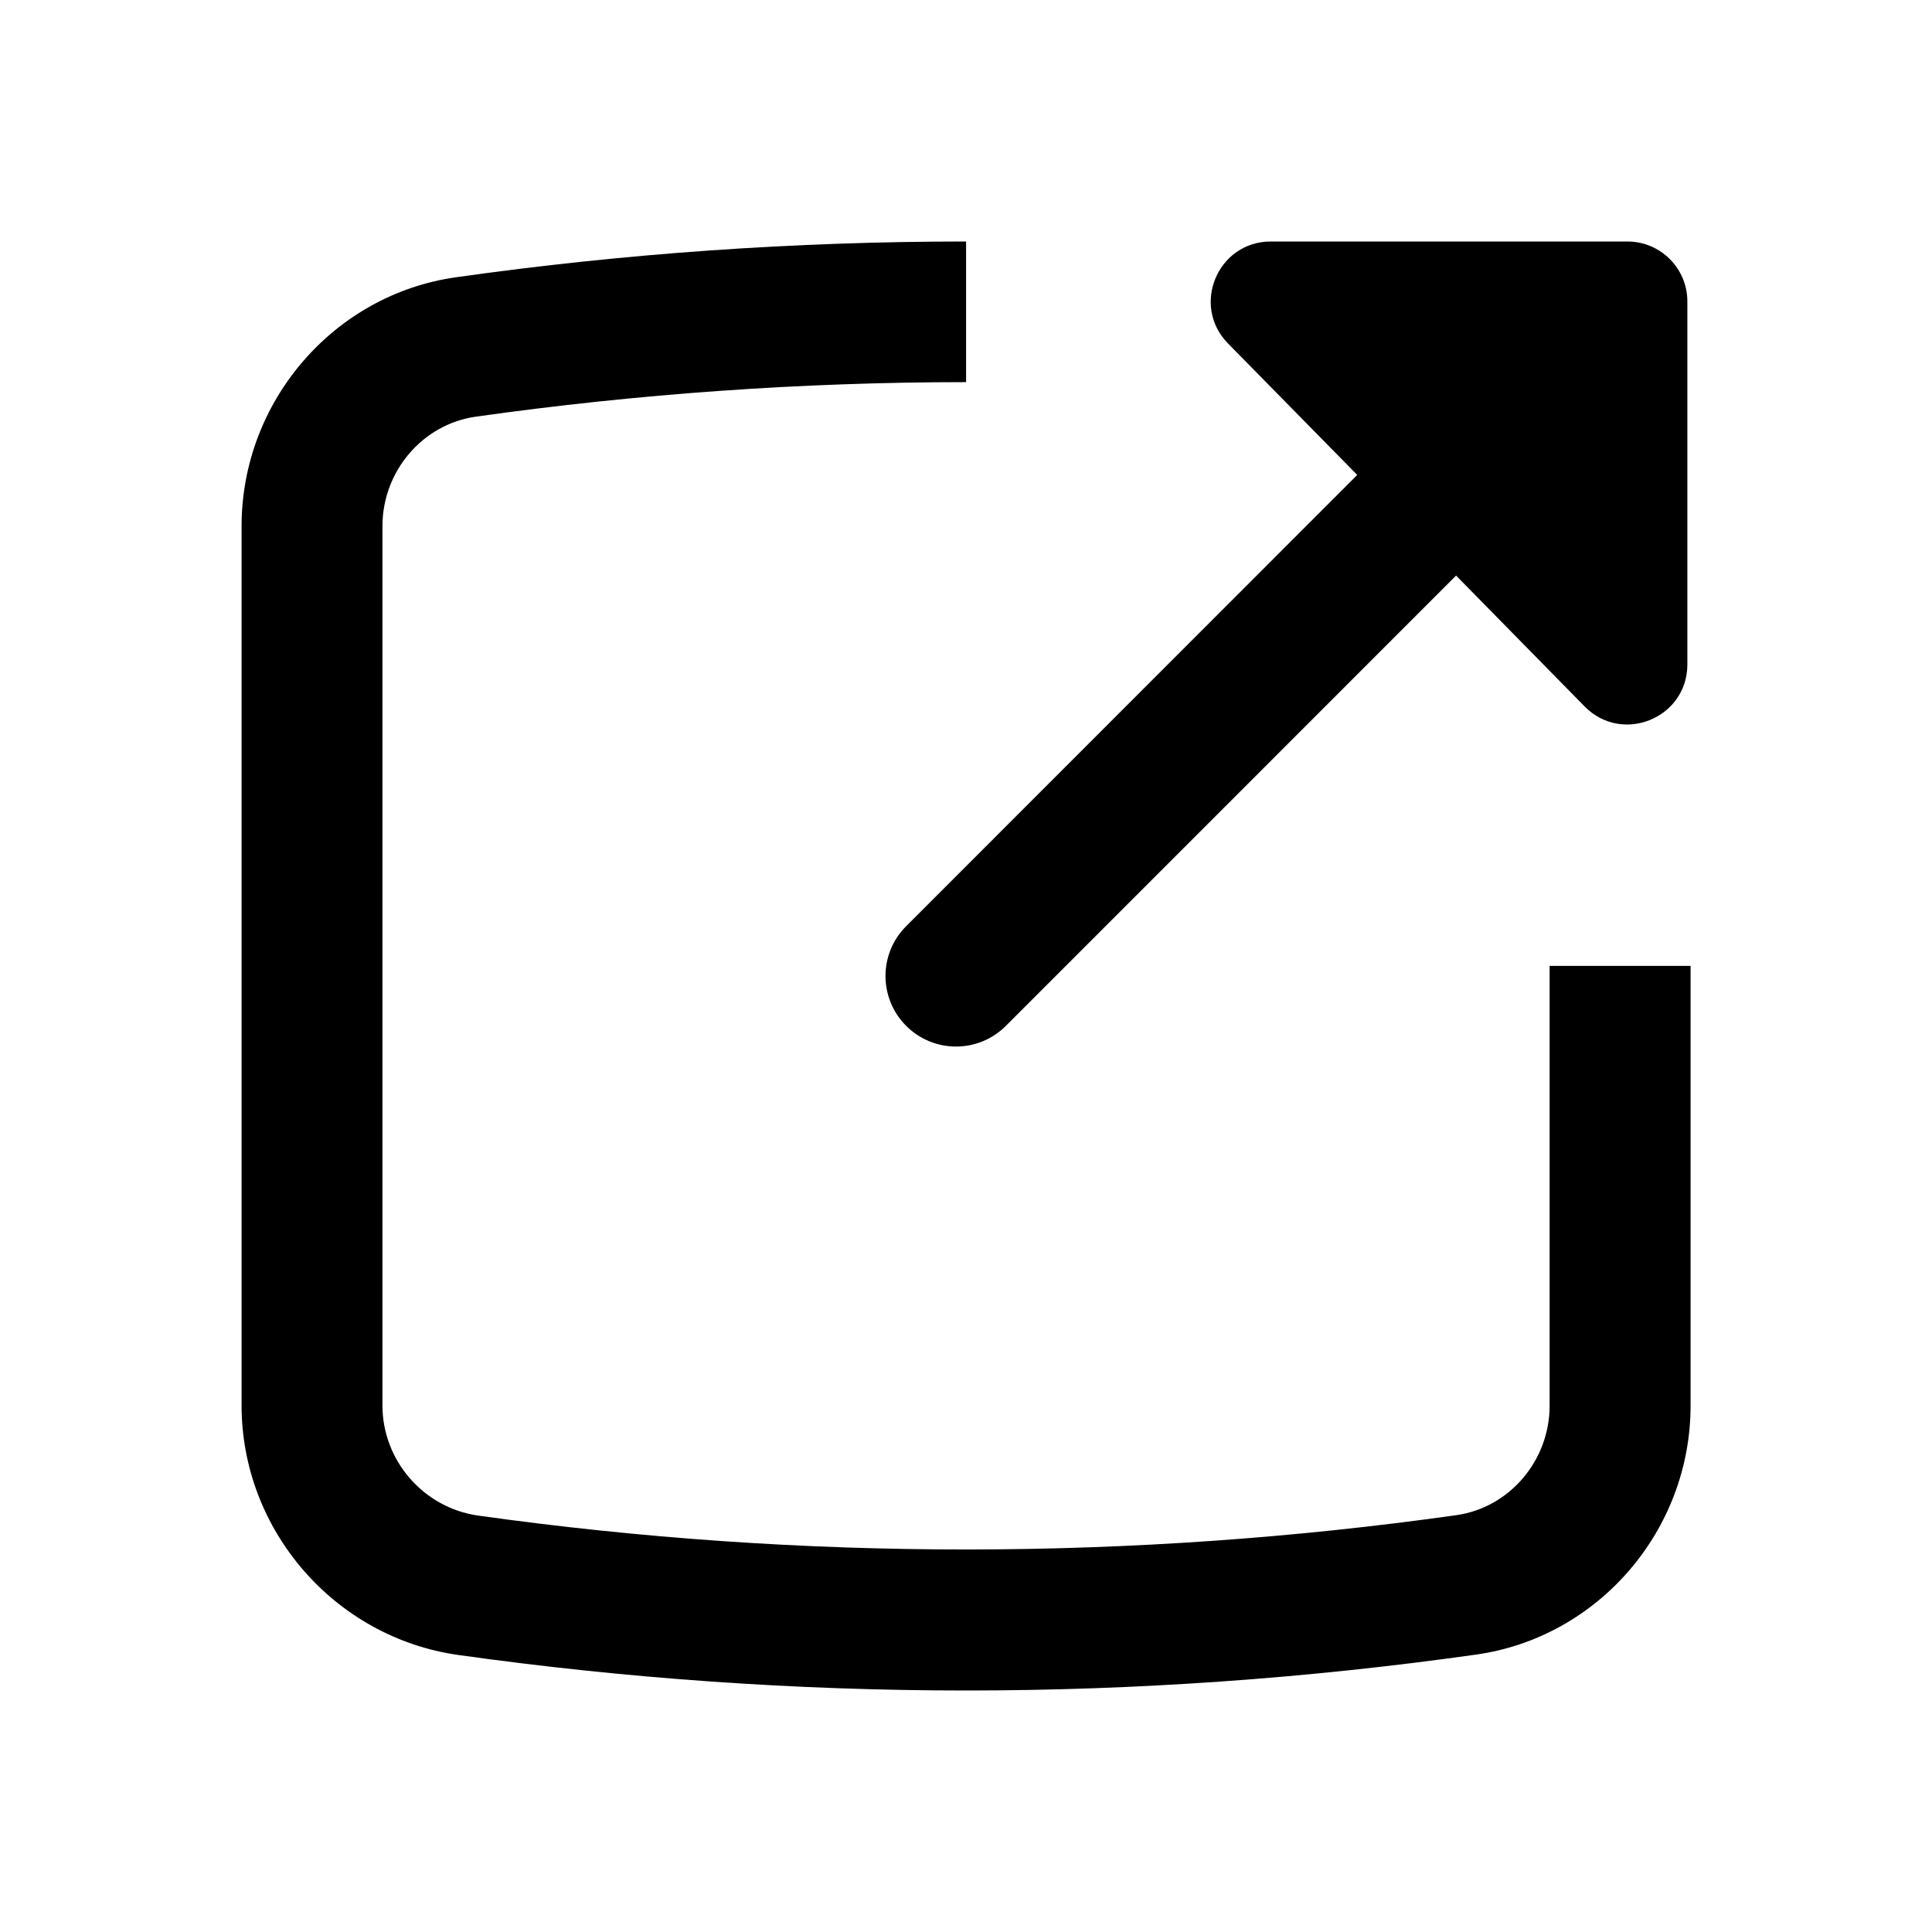
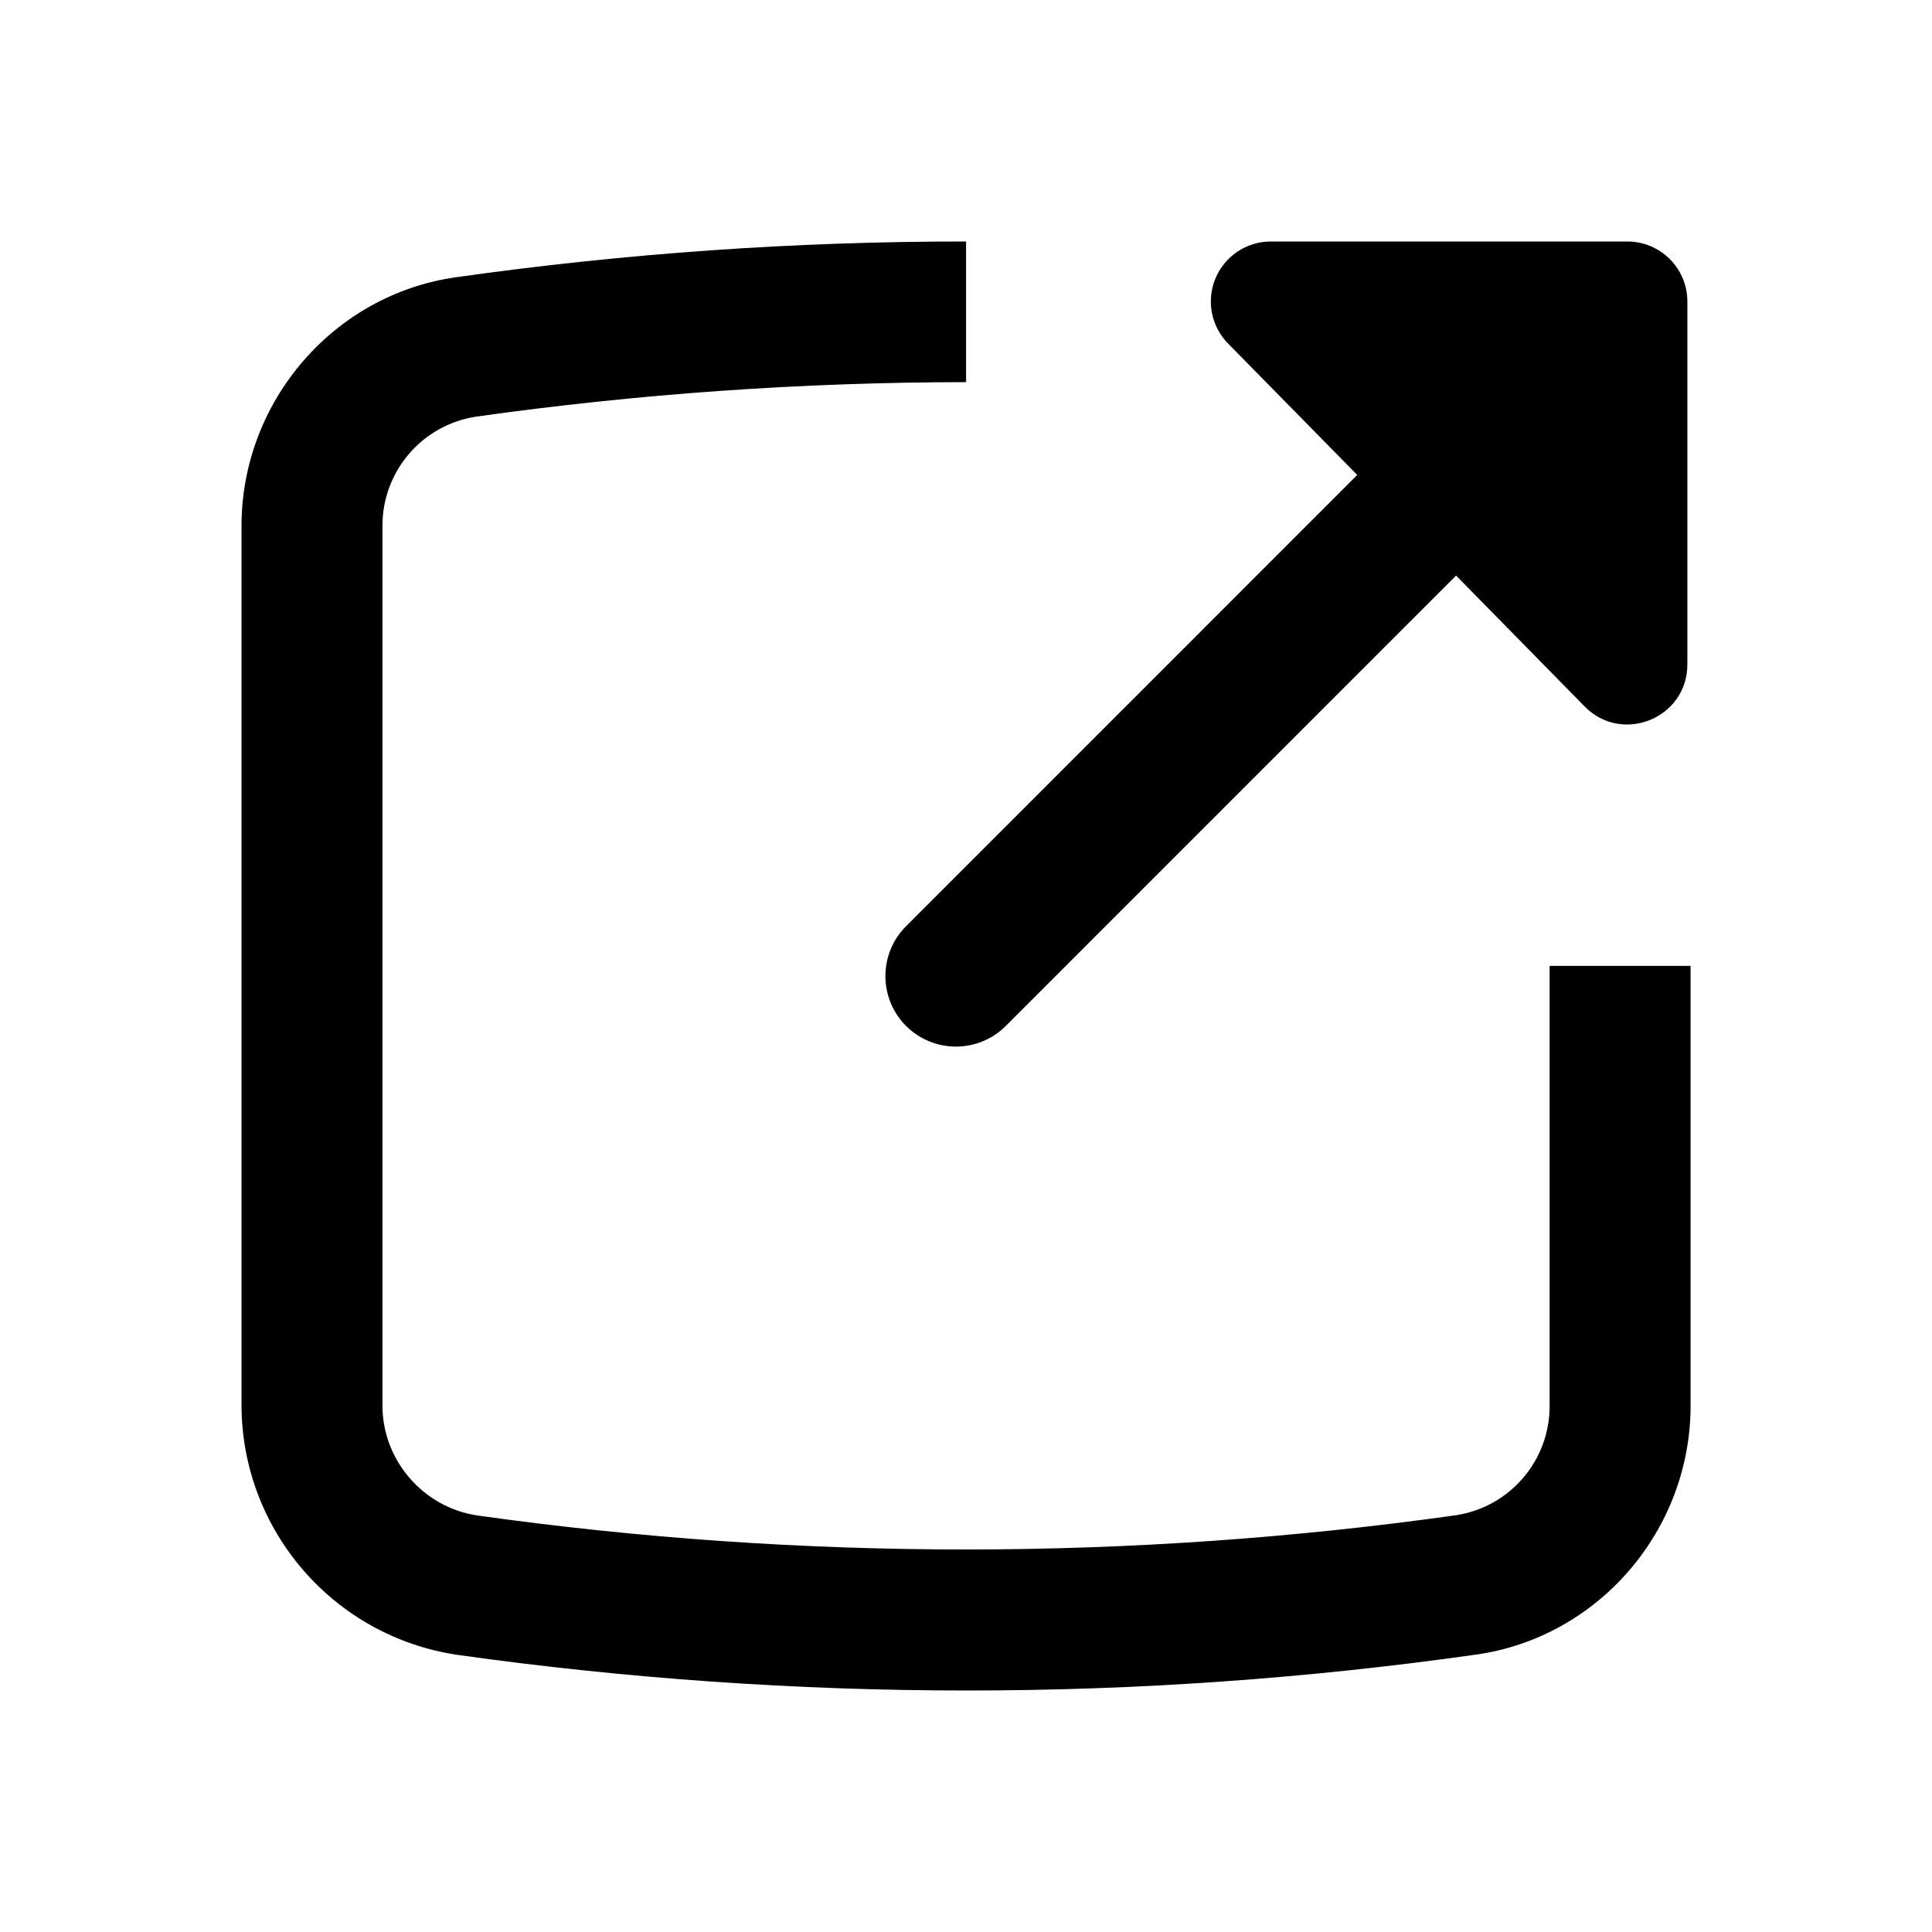
- <svg xmlns="http://www.w3.org/2000/svg" width="24" height="24" viewBox="0 0 24 24" fill="none">
-   <path d="M12.001 4.747C9.972 4.747 7.923 4.892 5.91 5.176C5.249 5.27 4.751 5.854 4.751 6.536V17.46C4.751 18.143 5.261 18.731 5.939 18.827C9.957 19.391 14.076 19.388 18.091 18.822C18.752 18.728 19.25 18.144 19.25 17.462V11.999H21.001V17.462C21.001 19.011 19.856 20.34 18.336 20.554C16.243 20.85 14.111 21 12.001 21C9.902 21 7.781 20.852 5.695 20.559C4.159 20.343 3.001 19.01 3.001 17.459V6.536C3.001 4.987 4.146 3.658 5.666 3.444C7.759 3.148 9.879 3 12.001 3V4.747Z" fill="black" />
-   <path d="M20.216 3C20.627 3 20.961 3.333 20.961 3.745V8.254C20.961 8.921 20.152 9.251 19.685 8.776L18.088 7.15L12.495 12.744C12.153 13.086 11.599 13.086 11.257 12.744C10.915 12.402 10.914 11.848 11.256 11.506L16.86 5.9L15.255 4.267C14.792 3.796 15.126 3 15.786 3H20.216Z" fill="black" />
+ <svg xmlns="http://www.w3.org/2000/svg" width="24" height="24" fill="none" viewBox="0 0 24 24">
+   <path fill="#000" d="M12.001 4.747a44 44 0 0 0-6.09.429 1.37 1.37 0 0 0-1.16 1.36V17.46c0 .683.51 1.271 1.188 1.367 4.018.564 8.137.561 12.152-.005a1.37 1.37 0 0 0 1.159-1.36v-5.463h1.751v5.463c0 1.549-1.145 2.878-2.665 3.092A45 45 0 0 1 12 21c-2.099 0-4.22-.148-6.306-.441A3.144 3.144 0 0 1 3 17.459V6.536c0-1.549 1.145-2.878 2.665-3.092A45 45 0 0 1 12.001 3z" />
+   <path fill="#000" d="M20.216 3c.41 0 .745.333.745.745v4.509c0 .667-.81.997-1.276.522L18.088 7.15l-5.593 5.594a.876.876 0 0 1-1.24-1.238L16.86 5.9l-1.605-1.633A.745.745 0 0 1 15.786 3z" />
</svg>
